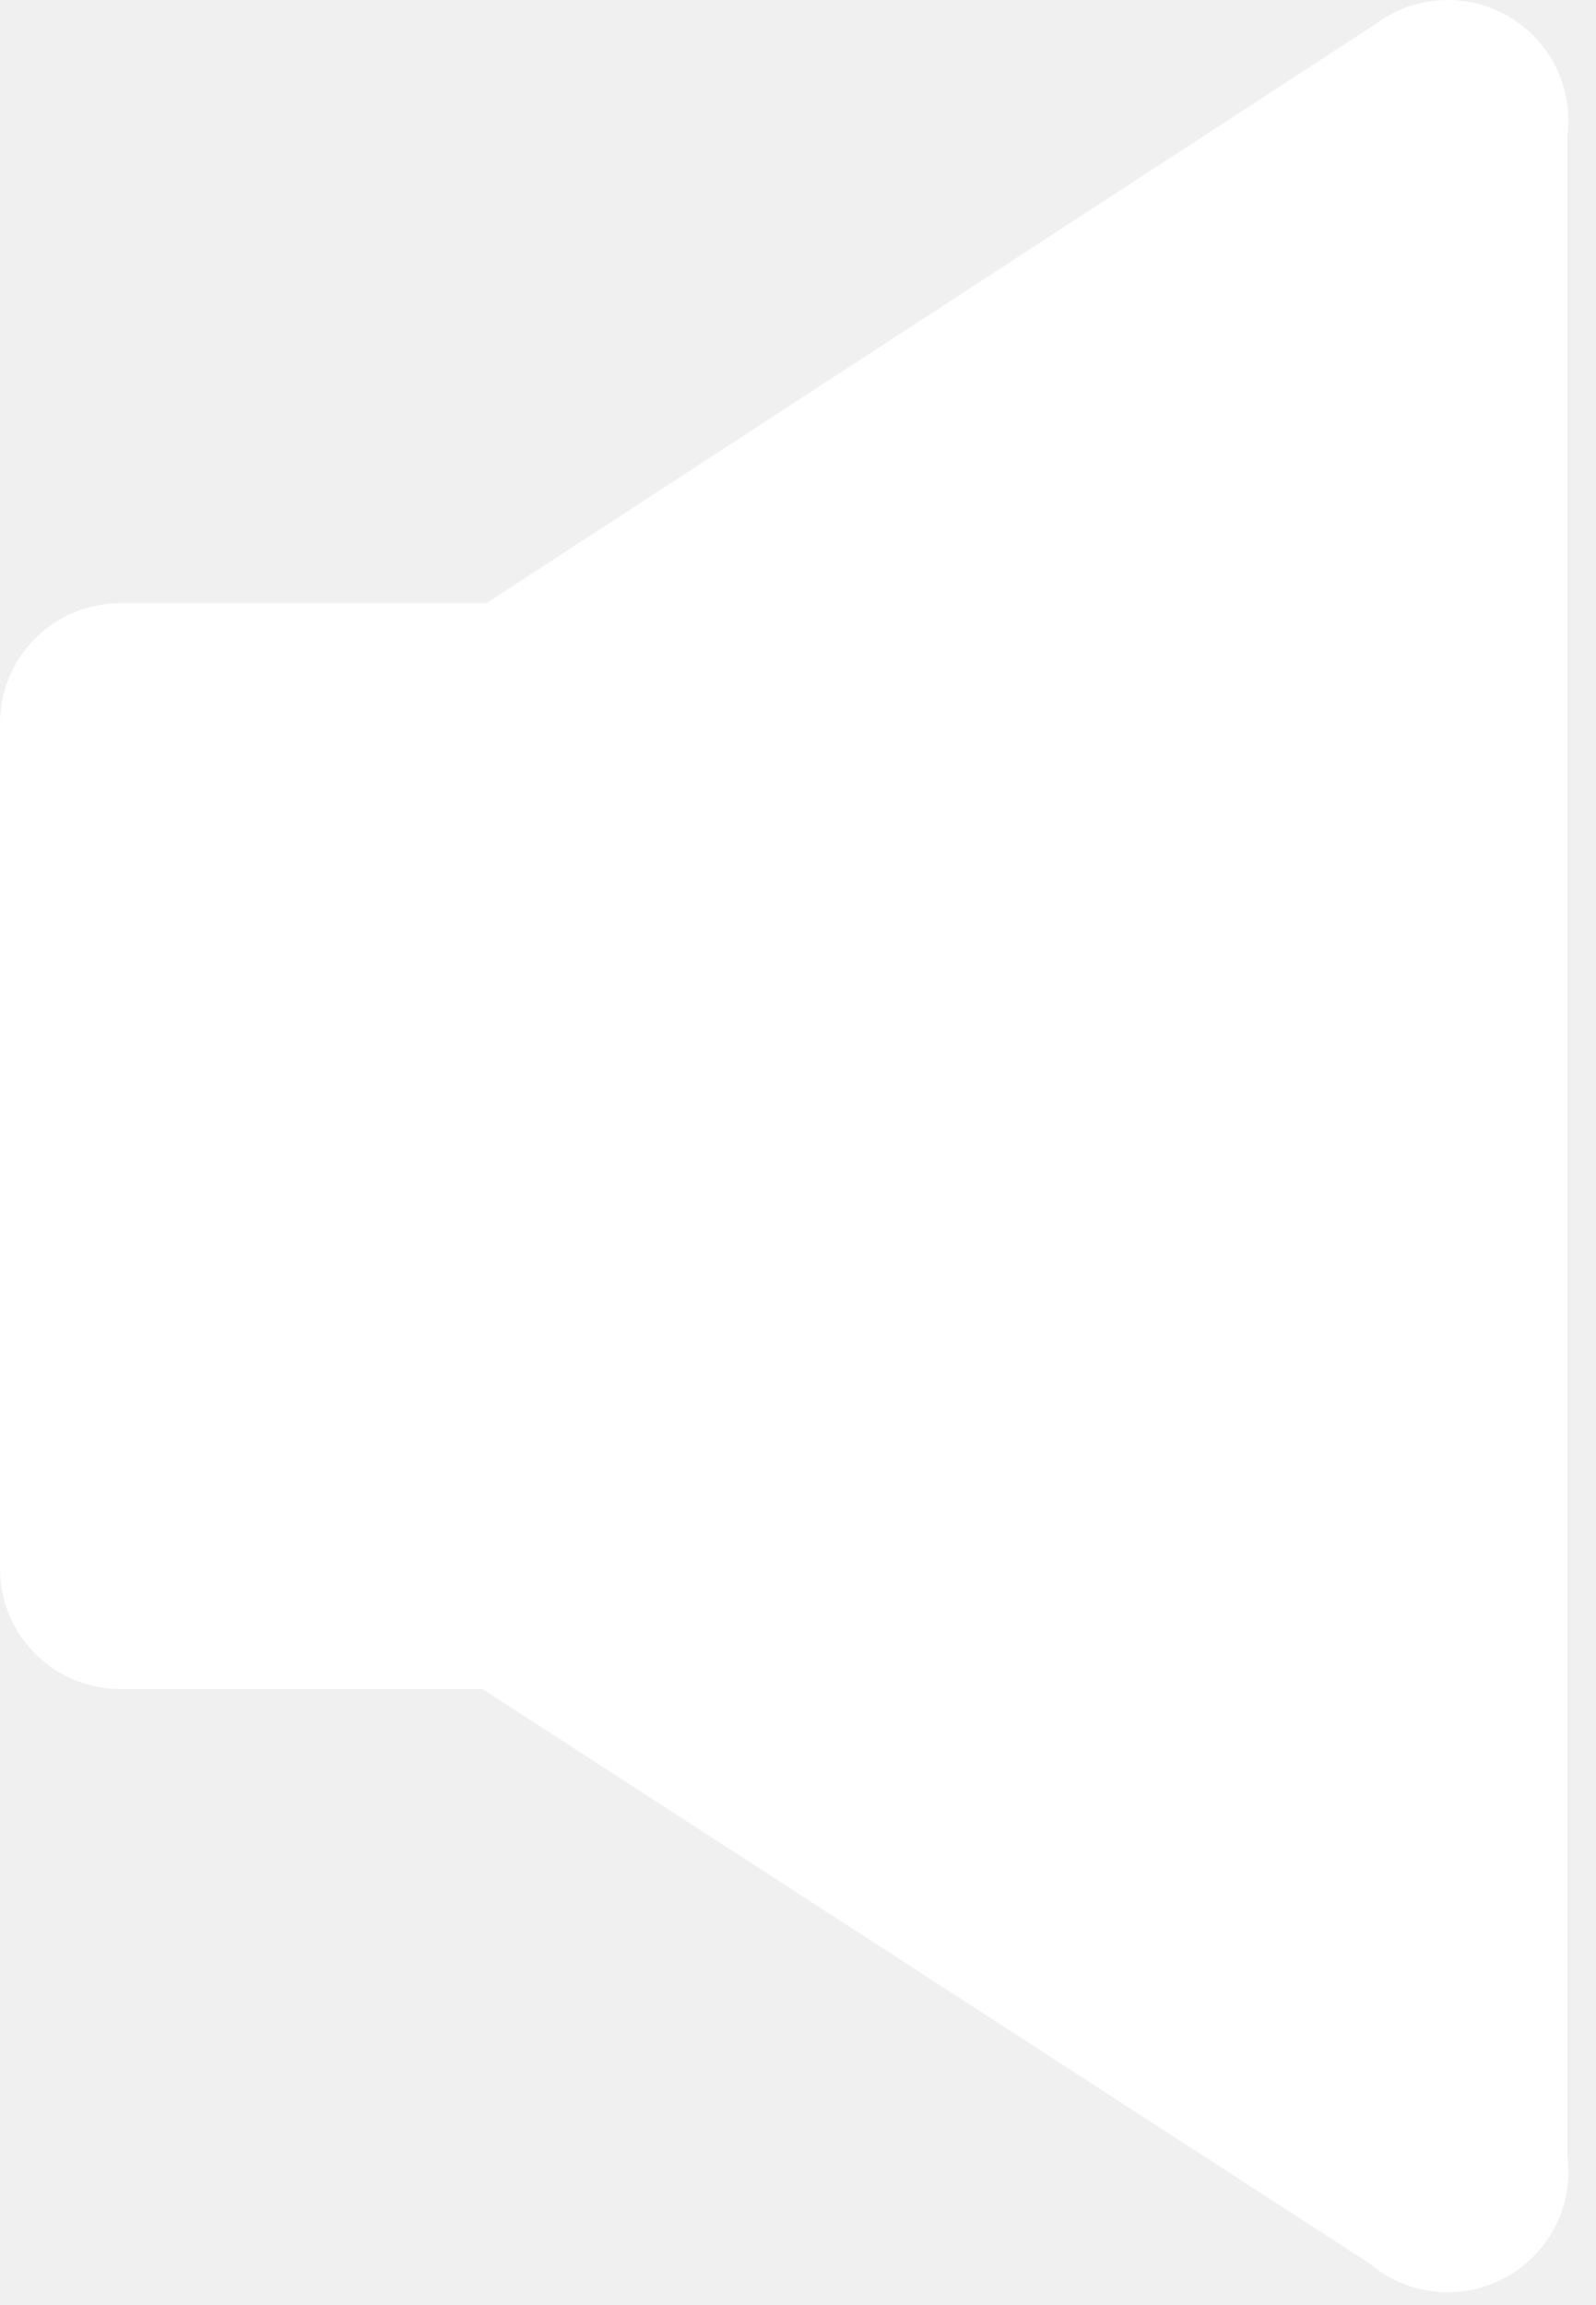
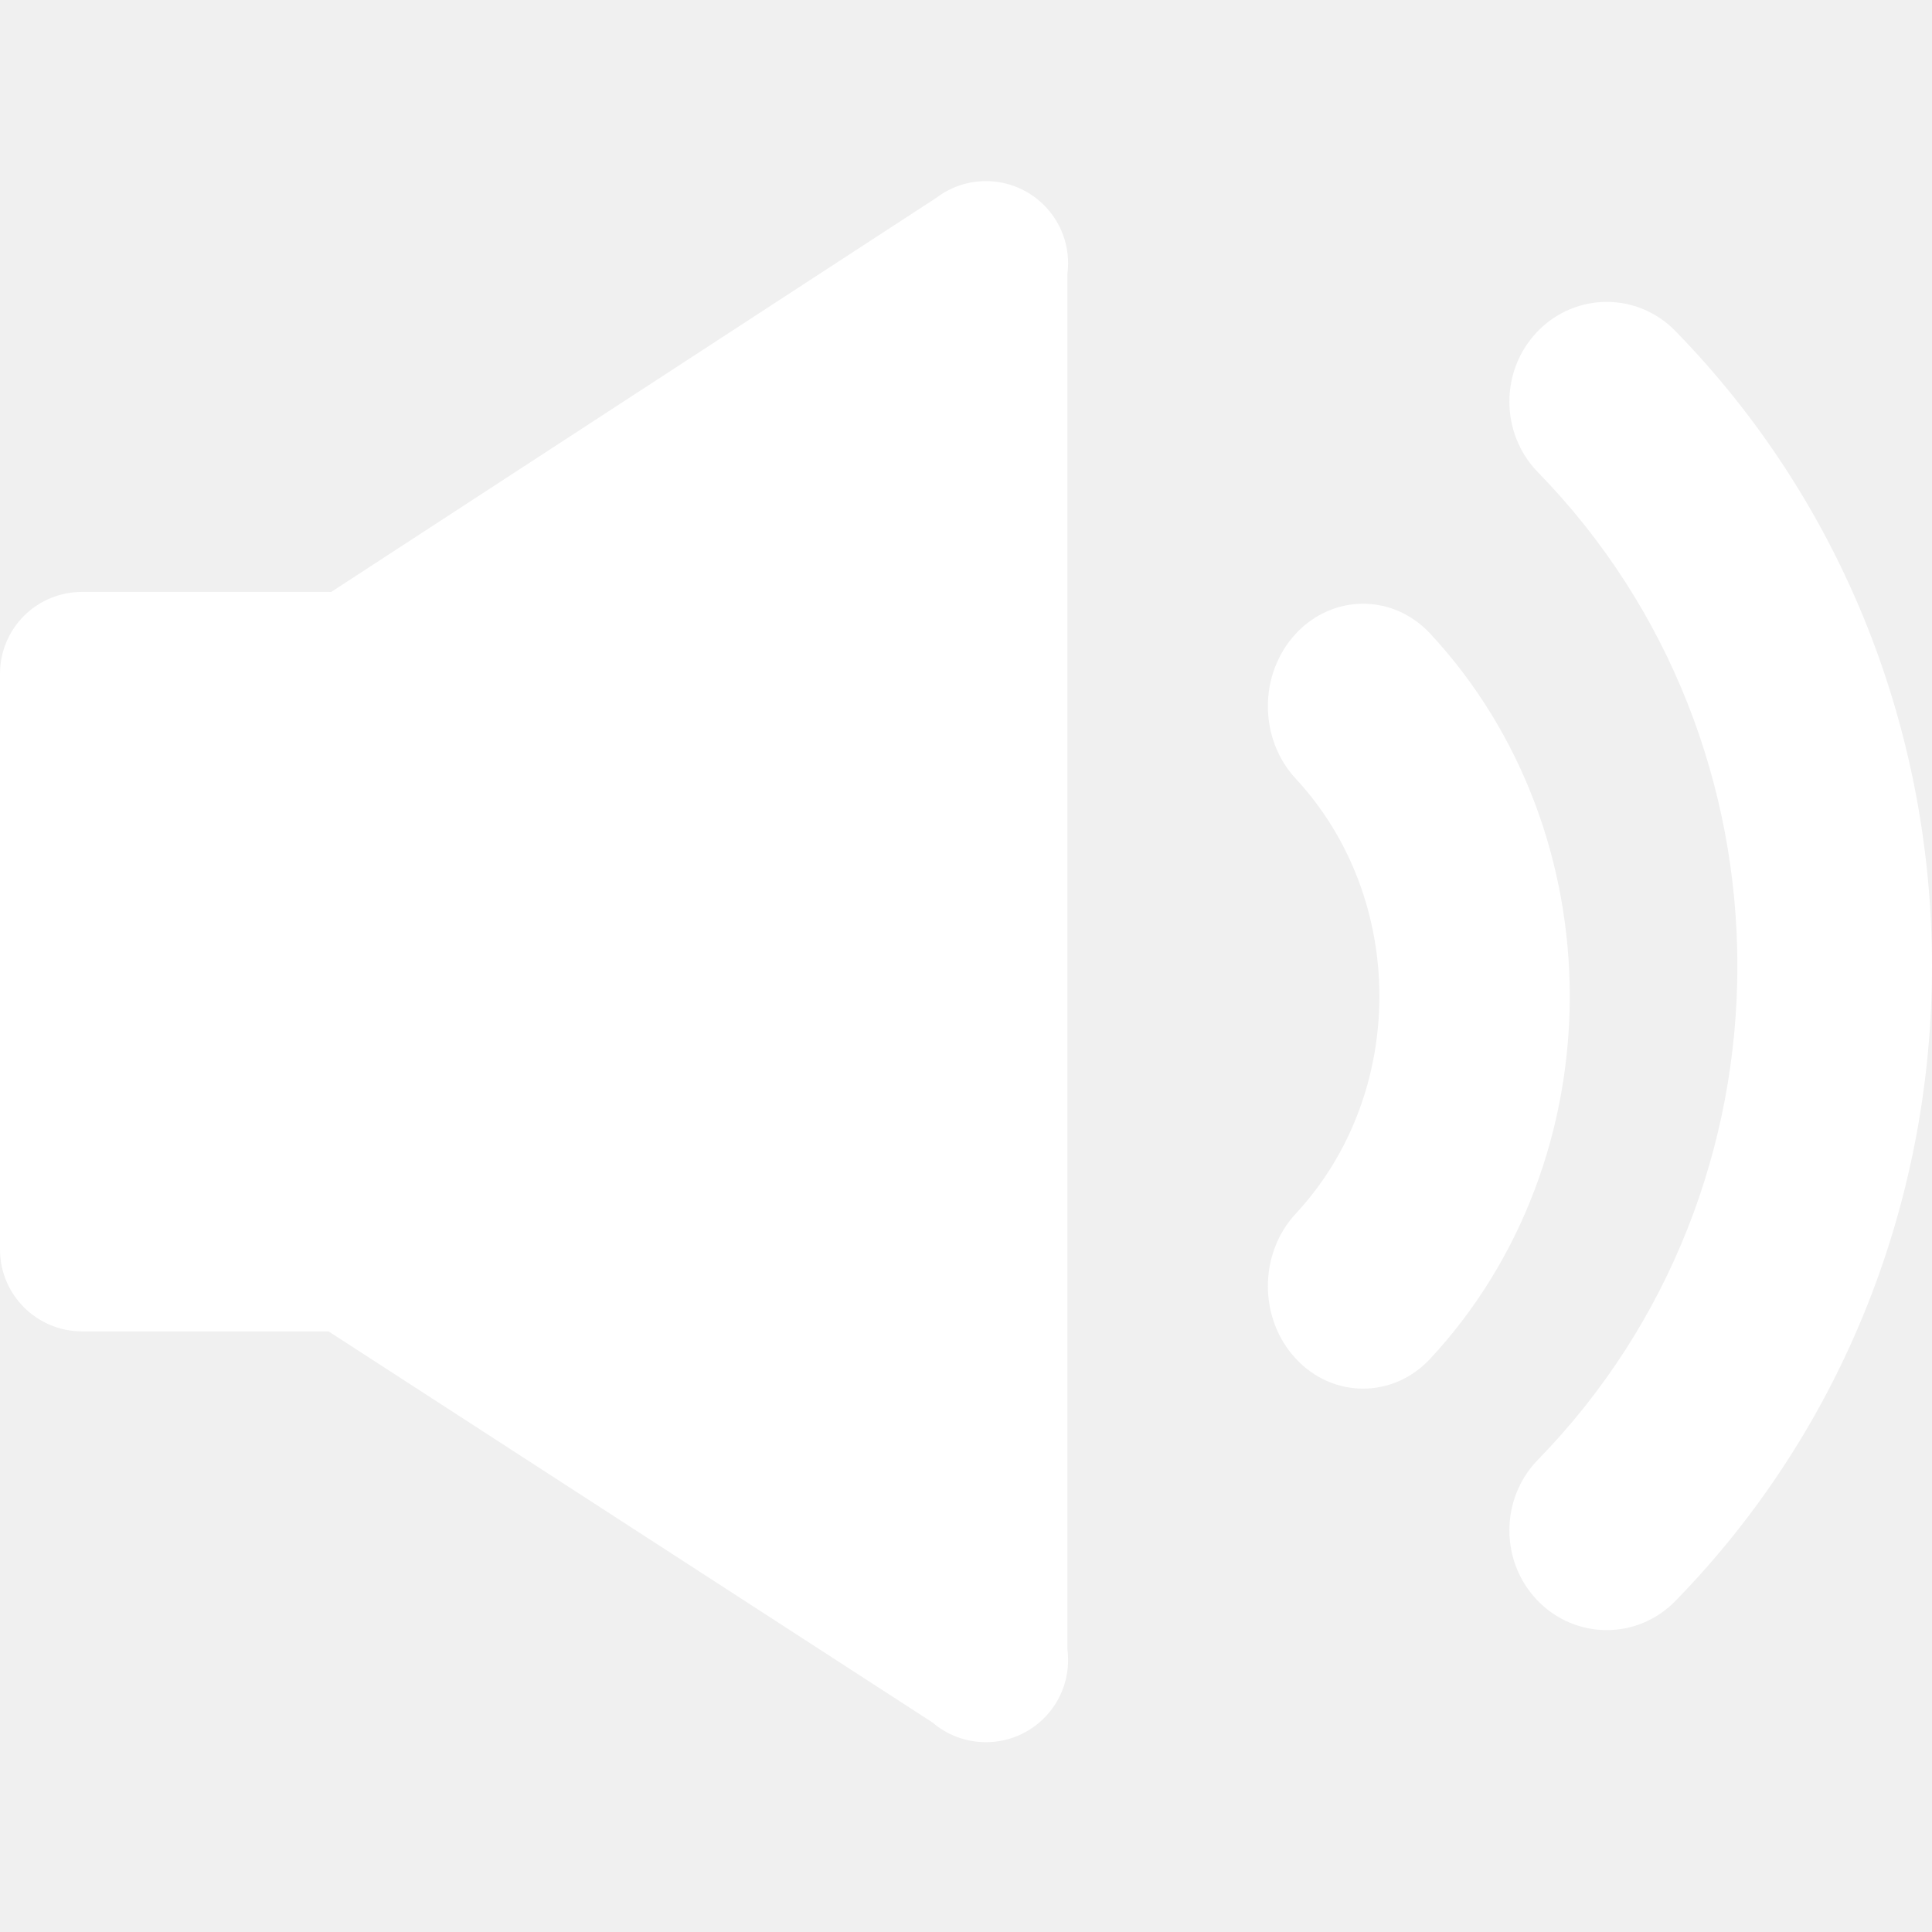
- <svg xmlns="http://www.w3.org/2000/svg" width="18px" height="26px" viewBox="0 0 18 26" version="1.1">
+ <svg xmlns="http://www.w3.org/2000/svg" width="32px" height="32px" viewBox="0 0 32 32" version="1.1">
  <g id="页面-1" stroke="none" stroke-width="1" fill="none" fill-rule="evenodd">
-     <g id="集团官网备份-7复制" transform="translate(-1766, -152)" fill="#FFFFFF" fill-rule="nonzero">
-       <g id="jingyin" transform="translate(1762, 152)">
-         <path d="M9.485,6.805 C9.471,6.804 9.457,6.804 9.443,6.804 L5.361,6.804 C4.603,6.804 4,7.412 4,8.162 L4,17.695 C4,18.445 4.609,19.052 5.361,19.052 L9.443,19.052 C9.446,19.052 9.447,19.052 9.45,19.052 L9.45,19.057 L19.447,25.531 C19.684,25.734 19.993,25.856 20.33,25.856 C21.082,25.856 21.691,25.247 21.691,24.496 C21.691,24.433 21.687,24.372 21.679,24.312 L21.679,1.544 C21.687,1.485 21.691,1.423 21.691,1.361 C21.691,0.609 21.082,-1.29674049e-13 20.33,-1.29674049e-13 C20.021,-1.29674049e-13 19.735,0.104 19.506,0.278 L9.485,6.805 Z" id="voice_on" />
+     <g id="画板" transform="translate(-194, -146)" fill="#FFFFFF" fill-rule="nonzero">
+       <g id="voice_on" transform="translate(194, 146)">
+         <path d="M5.485,9.805 C5.471,9.804 5.457,9.804 5.443,9.804 L1.361,9.804 C0.603,9.804 0,10.412 0,11.162 L0,20.695 C0,21.445 0.609,22.052 1.361,22.052 L5.443,22.052 C5.446,22.052 5.447,22.052 5.45,22.052 L5.45,22.057 L15.447,28.531 C15.684,28.734 15.993,28.856 16.33,28.856 C17.082,28.856 17.691,28.247 17.691,27.496 C17.691,27.433 17.687,27.372 17.679,27.312 L17.679,4.544 C17.687,4.485 17.691,4.423 17.691,4.361 C17.691,3.609 17.082,3 16.33,3 C16.021,3 15.735,3.104 15.506,3.278 L5.485,9.805 Z" />
+         <path d="M27.751,26.516 C33.416,20.708 33.416,11.292 27.751,5.484 C27.122,4.839 26.102,4.839 25.472,5.484 C24.843,6.129 24.843,7.176 25.472,7.821 C29.878,12.338 29.878,19.662 25.472,24.179 C24.843,24.824 24.843,25.871 25.472,26.516 C26.102,27.161 27.122,27.161 27.751,26.516 L27.751,26.516 Z" id="路径" />
+         <path d="M23.691,22.503 C26.77,19.188 26.77,13.813 23.691,10.497 C23.076,9.834 22.077,9.834 21.462,10.497 C20.846,11.16 20.846,12.235 21.462,12.898 C23.309,14.888 23.309,18.113 21.462,20.102 C20.846,20.765 20.846,21.84 21.462,22.503 C22.077,23.166 23.076,23.166 23.691,22.503 L23.691,22.503 Z" id="路径" />
      </g>
    </g>
  </g>
</svg>
